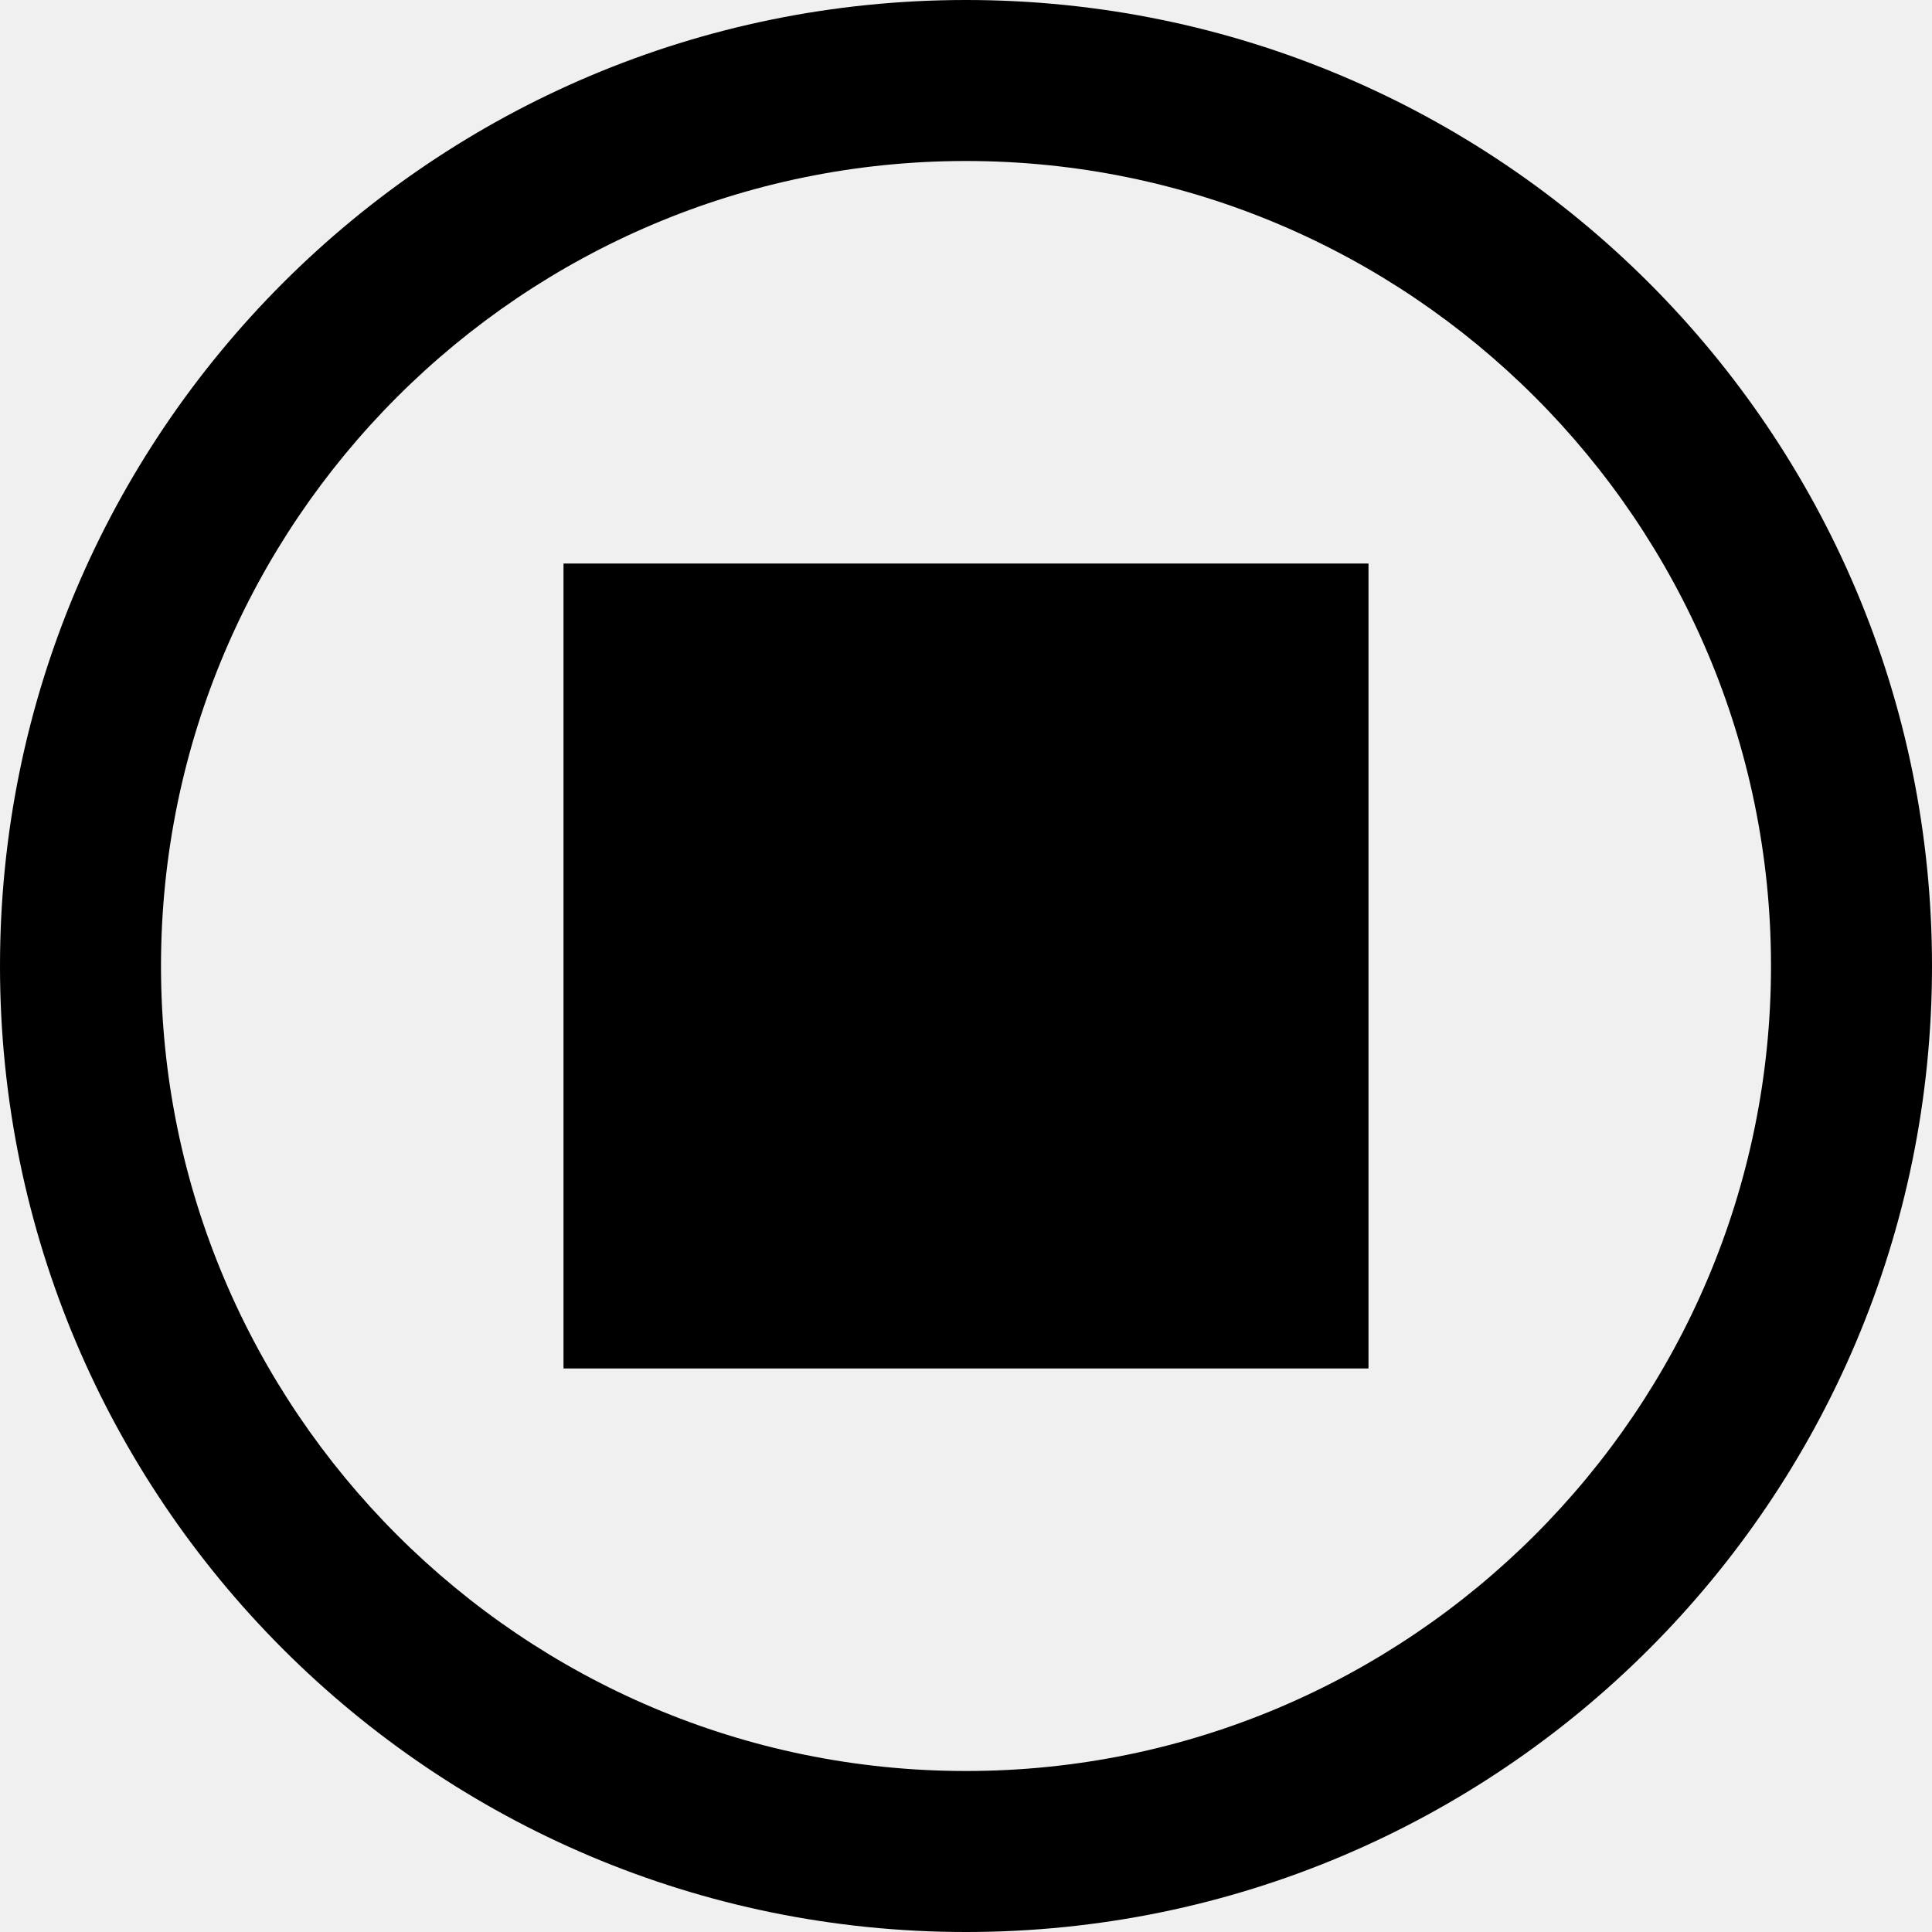
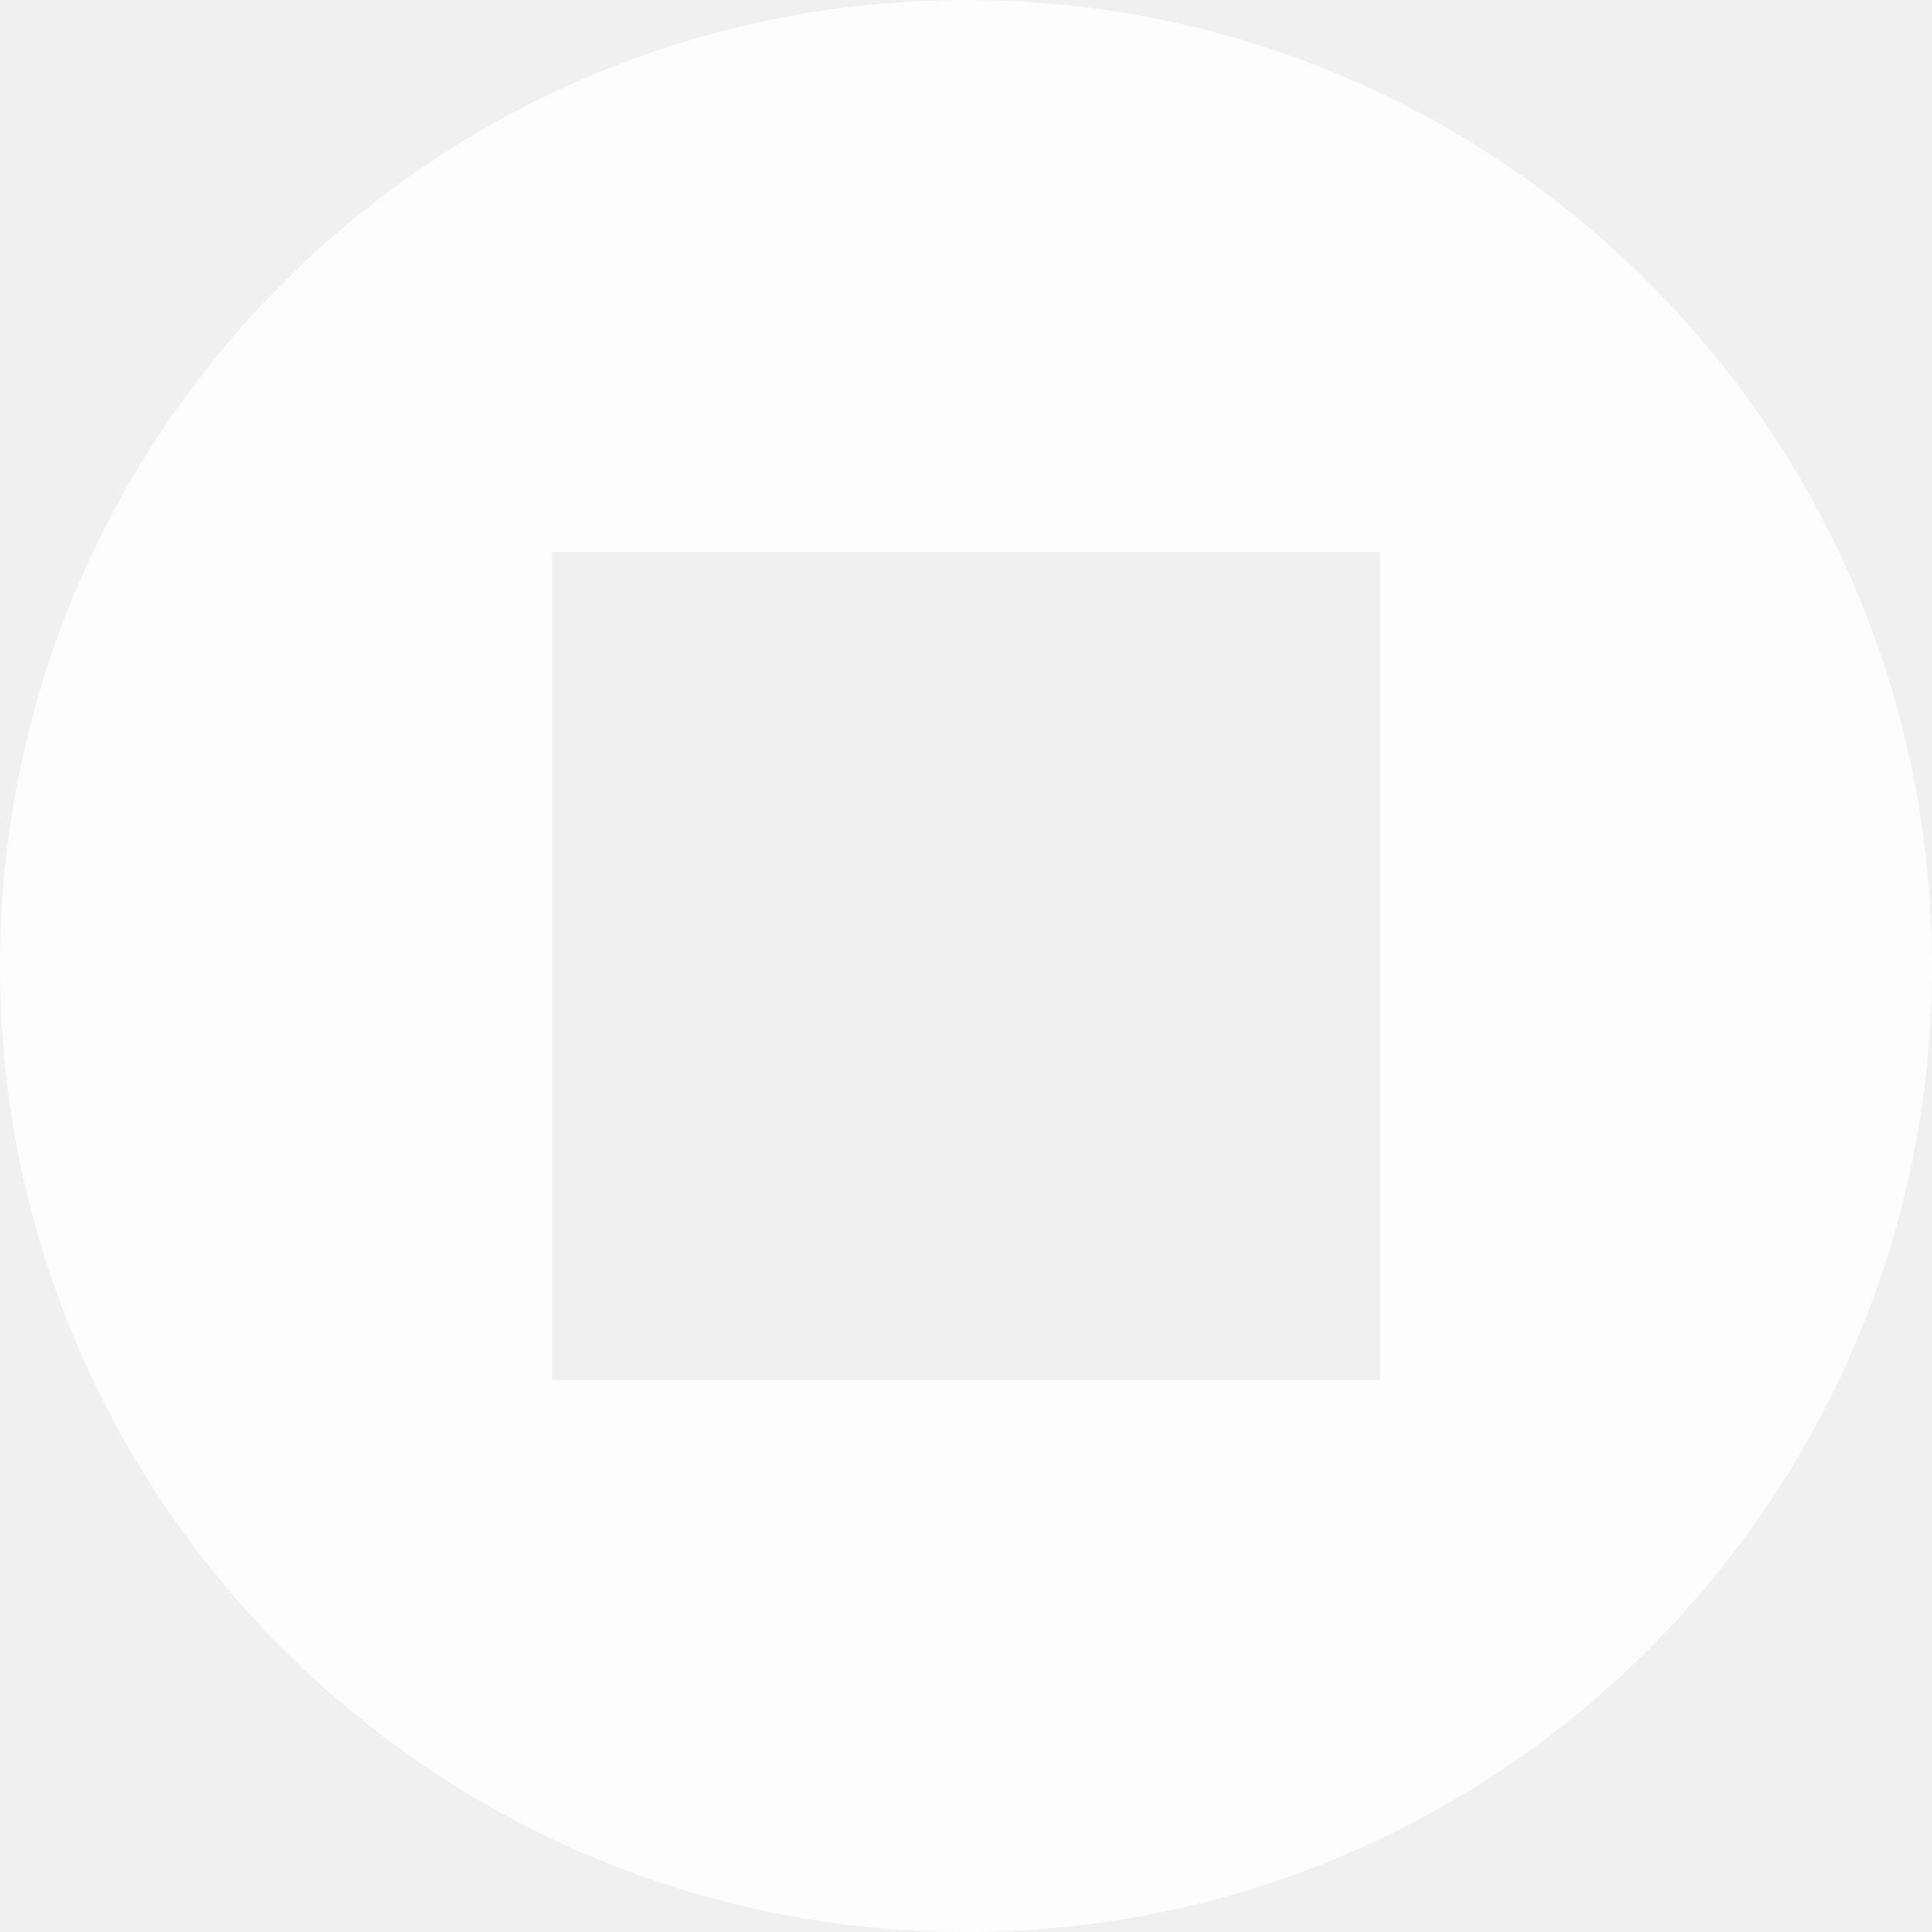
- <svg xmlns="http://www.w3.org/2000/svg" width="16" height="16" viewBox="0 0 24 24">
-   <path d="M12 2c5.514 0 10 4.486 10 10s-4.486 10-10 10-10-4.486-10-10 4.486-10 10-10zm0-2c-6.627 0-12 5.373-12 12s5.373 12 12 12 12-5.373 12-12-5.373-12-12-12zm5 7h-10v10h10v-10z" />
+ <svg xmlns="http://www.w3.org/2000/svg" width="14" height="14" viewBox="0 0 14 14" fill="none">
+   <path opacity="0.85" fill-rule="evenodd" clip-rule="evenodd" d="M7 14C10.866 14 14 10.866 14 7C14 3.134 10.866 0 7 0C3.134 0 0 3.134 0 7C0 10.866 3.134 14 7 14ZM4 10H10V4H4V10Z" fill="white" />
</svg>
